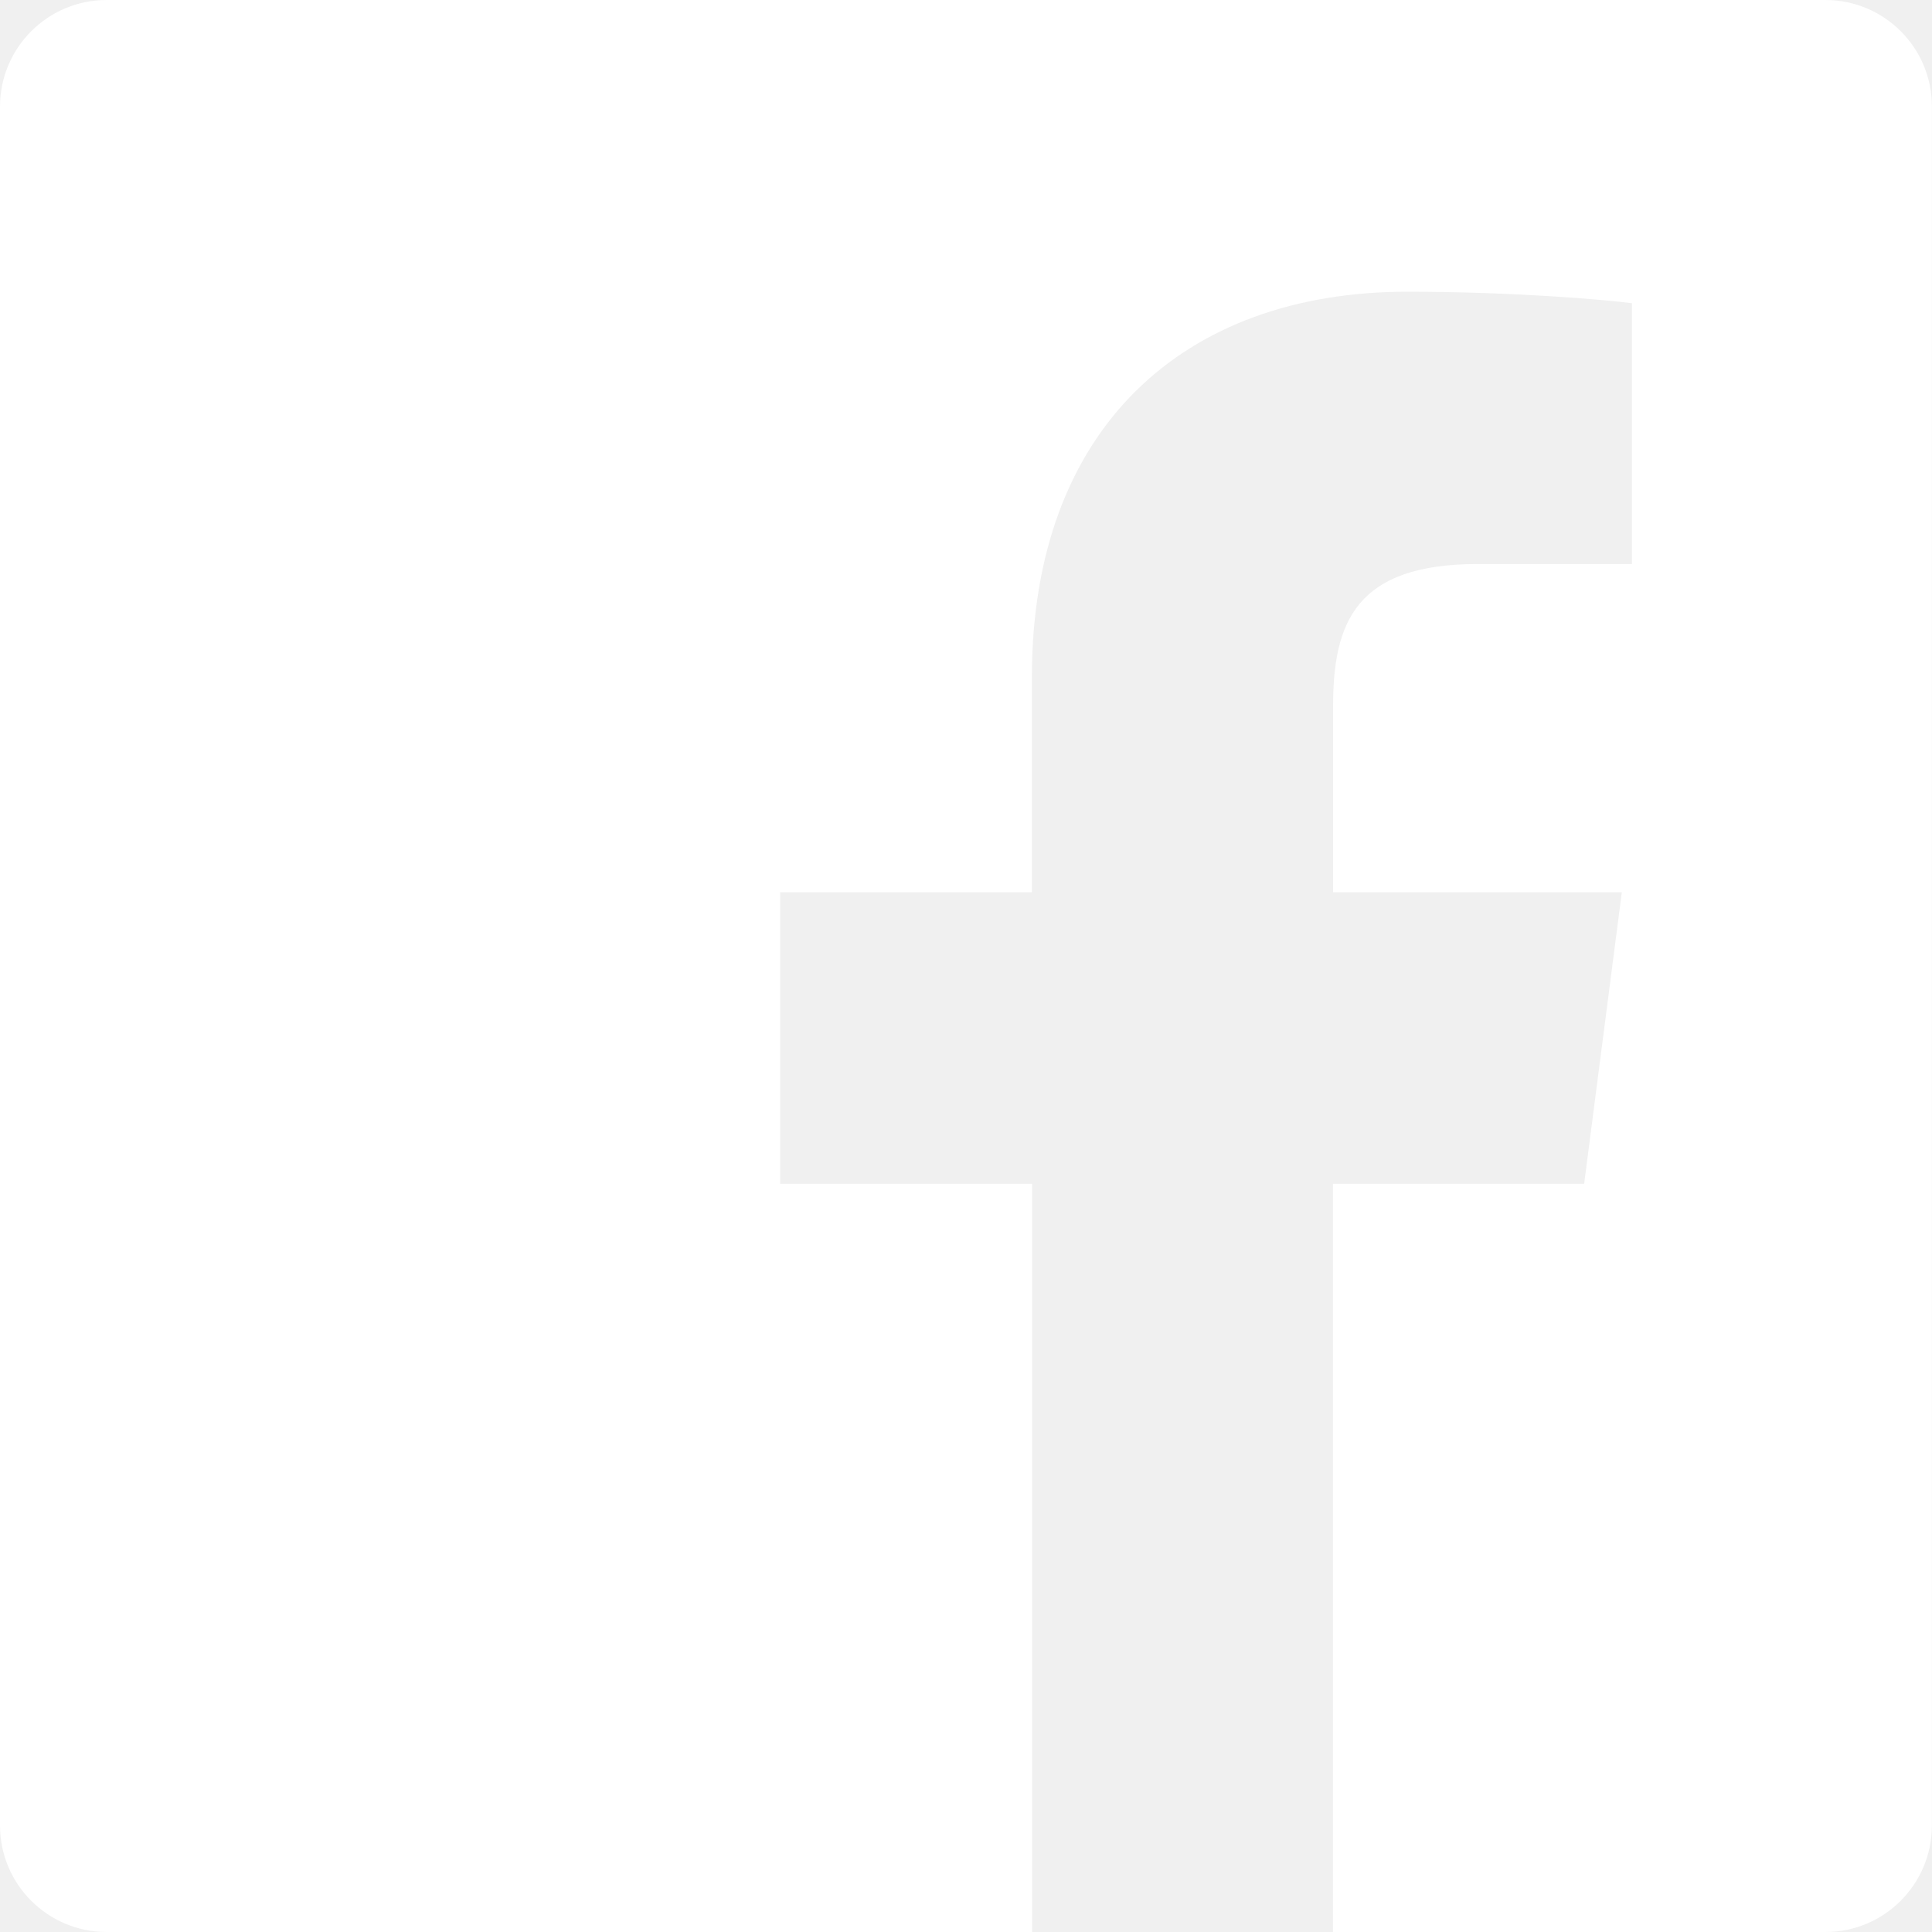
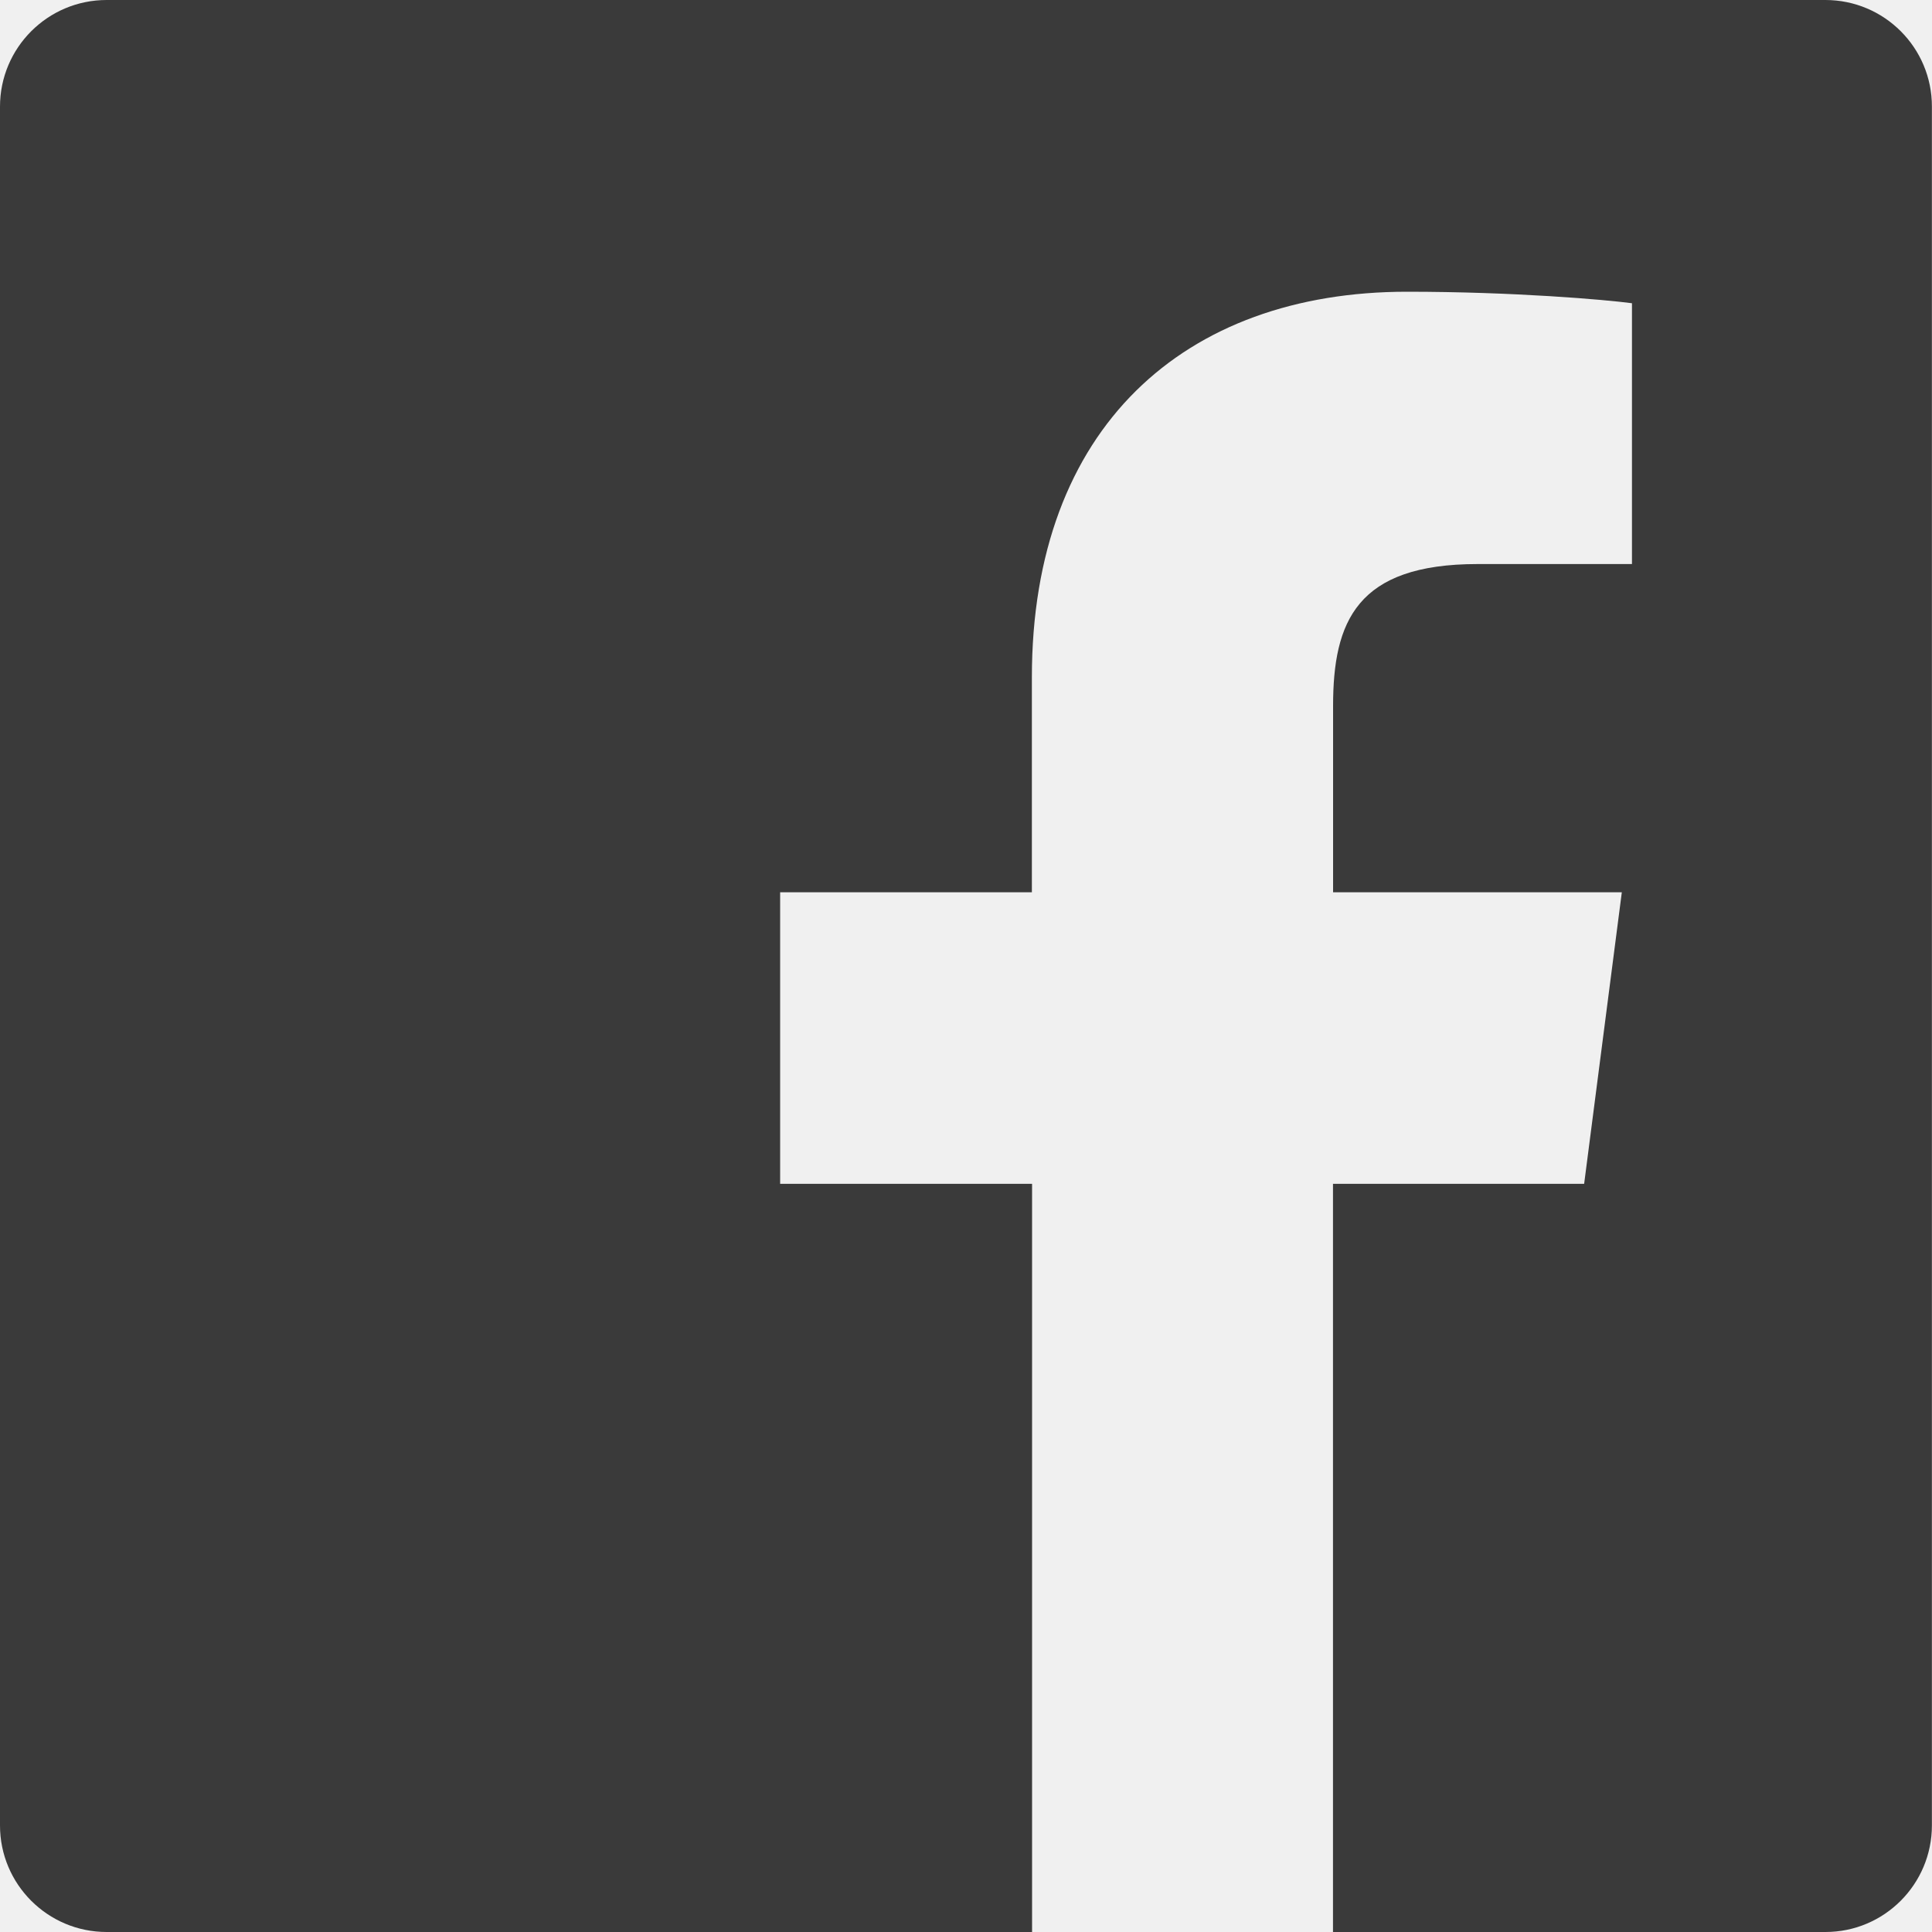
- <svg xmlns="http://www.w3.org/2000/svg" width="20" height="20">
-   <path fill="#FFF" d="M18.896 0H1.104C.494 0 0 .494 0 1.104v17.793C0 19.506.494 20 1.104 20h9.58v-7.745H8.076V9.237h2.606V7.01c0-2.583 1.578-3.99 3.883-3.99 1.104 0 2.052.082 2.329.119v2.7h-1.598c-1.254 0-1.496.597-1.496 1.47v1.928h2.989l-.39 3.018h-2.6V20h5.098c.608 0 1.102-.494 1.102-1.104V1.104C20 .494 19.506 0 18.896 0z" />
+ <svg xmlns="http://www.w3.org/2000/svg" class="footer-icon" width="20" height="20">
+   <path fill="#3a3a3a" d="M18.896 0H1.104C.494 0 0 .494 0 1.104v17.793C0 19.506.494 20 1.104 20h9.58v-7.745H8.076V9.237h2.606V7.01c0-2.583 1.578-3.99 3.883-3.99 1.104 0 2.052.082 2.329.119v2.7h-1.598c-1.254 0-1.496.597-1.496 1.47v1.928h2.989l-.39 3.018h-2.6V20h5.098c.608 0 1.102-.494 1.102-1.104V1.104C20 .494 19.506 0 18.896 0z" />
</svg>
